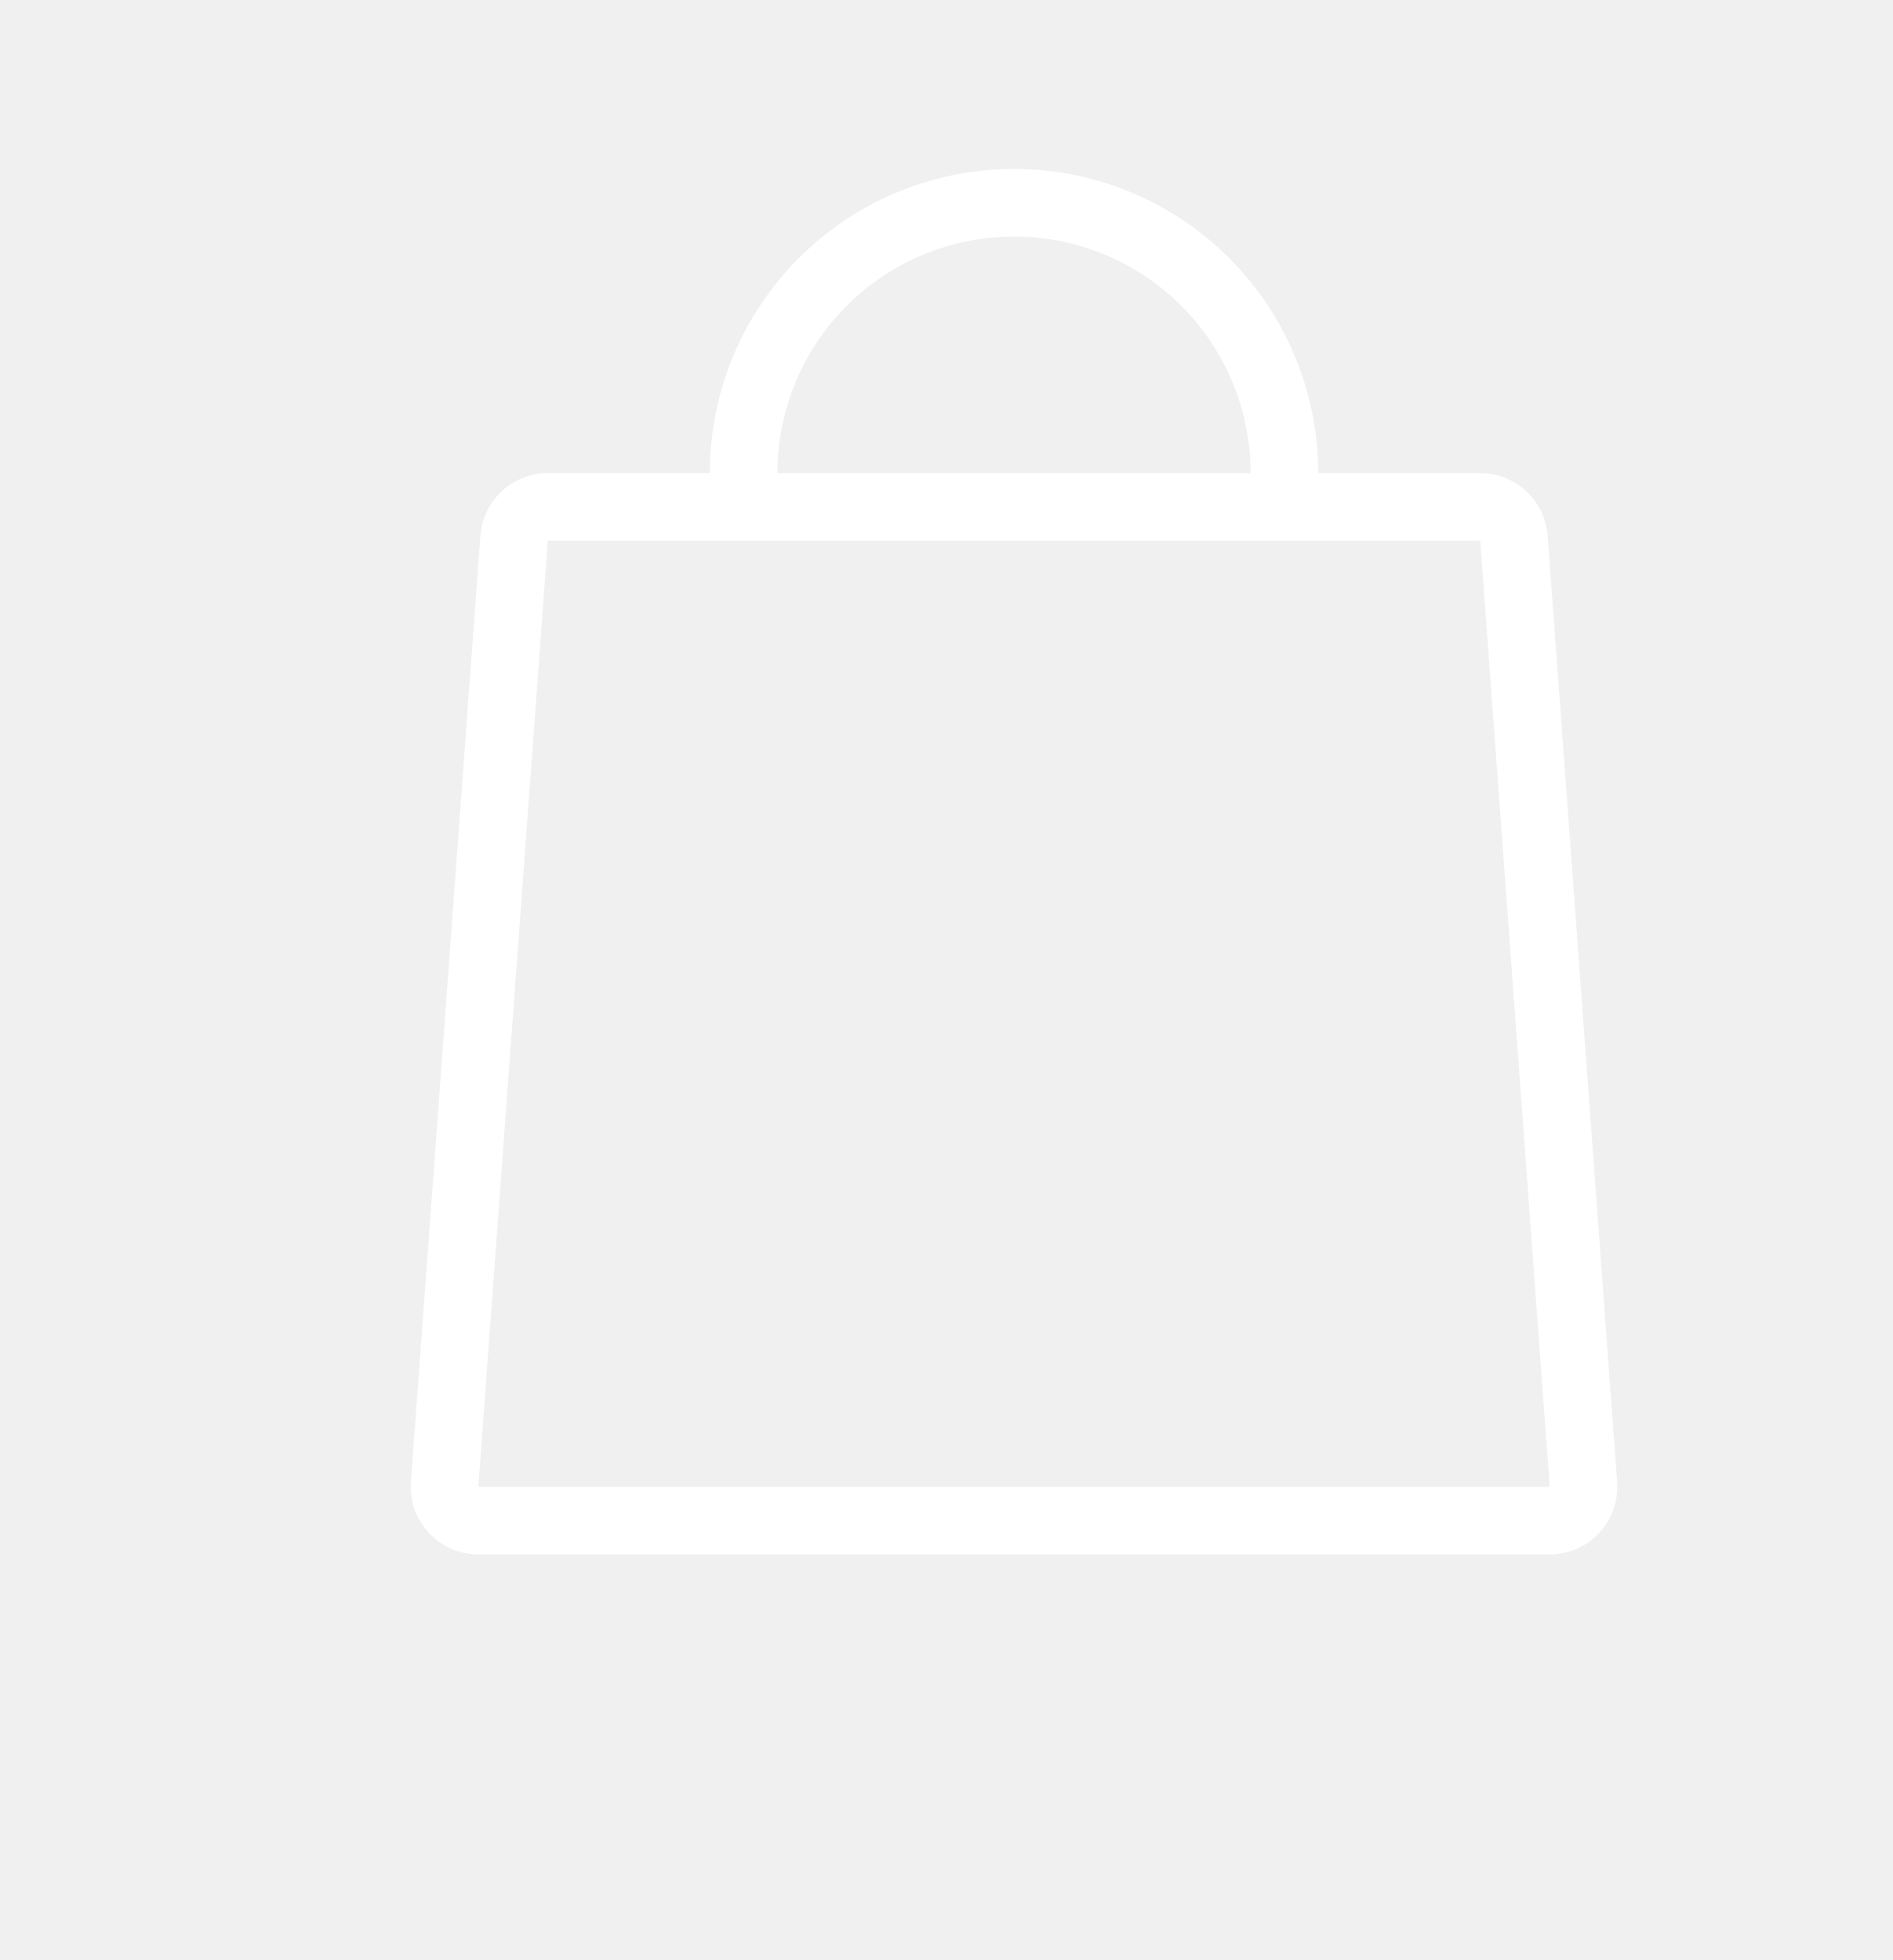
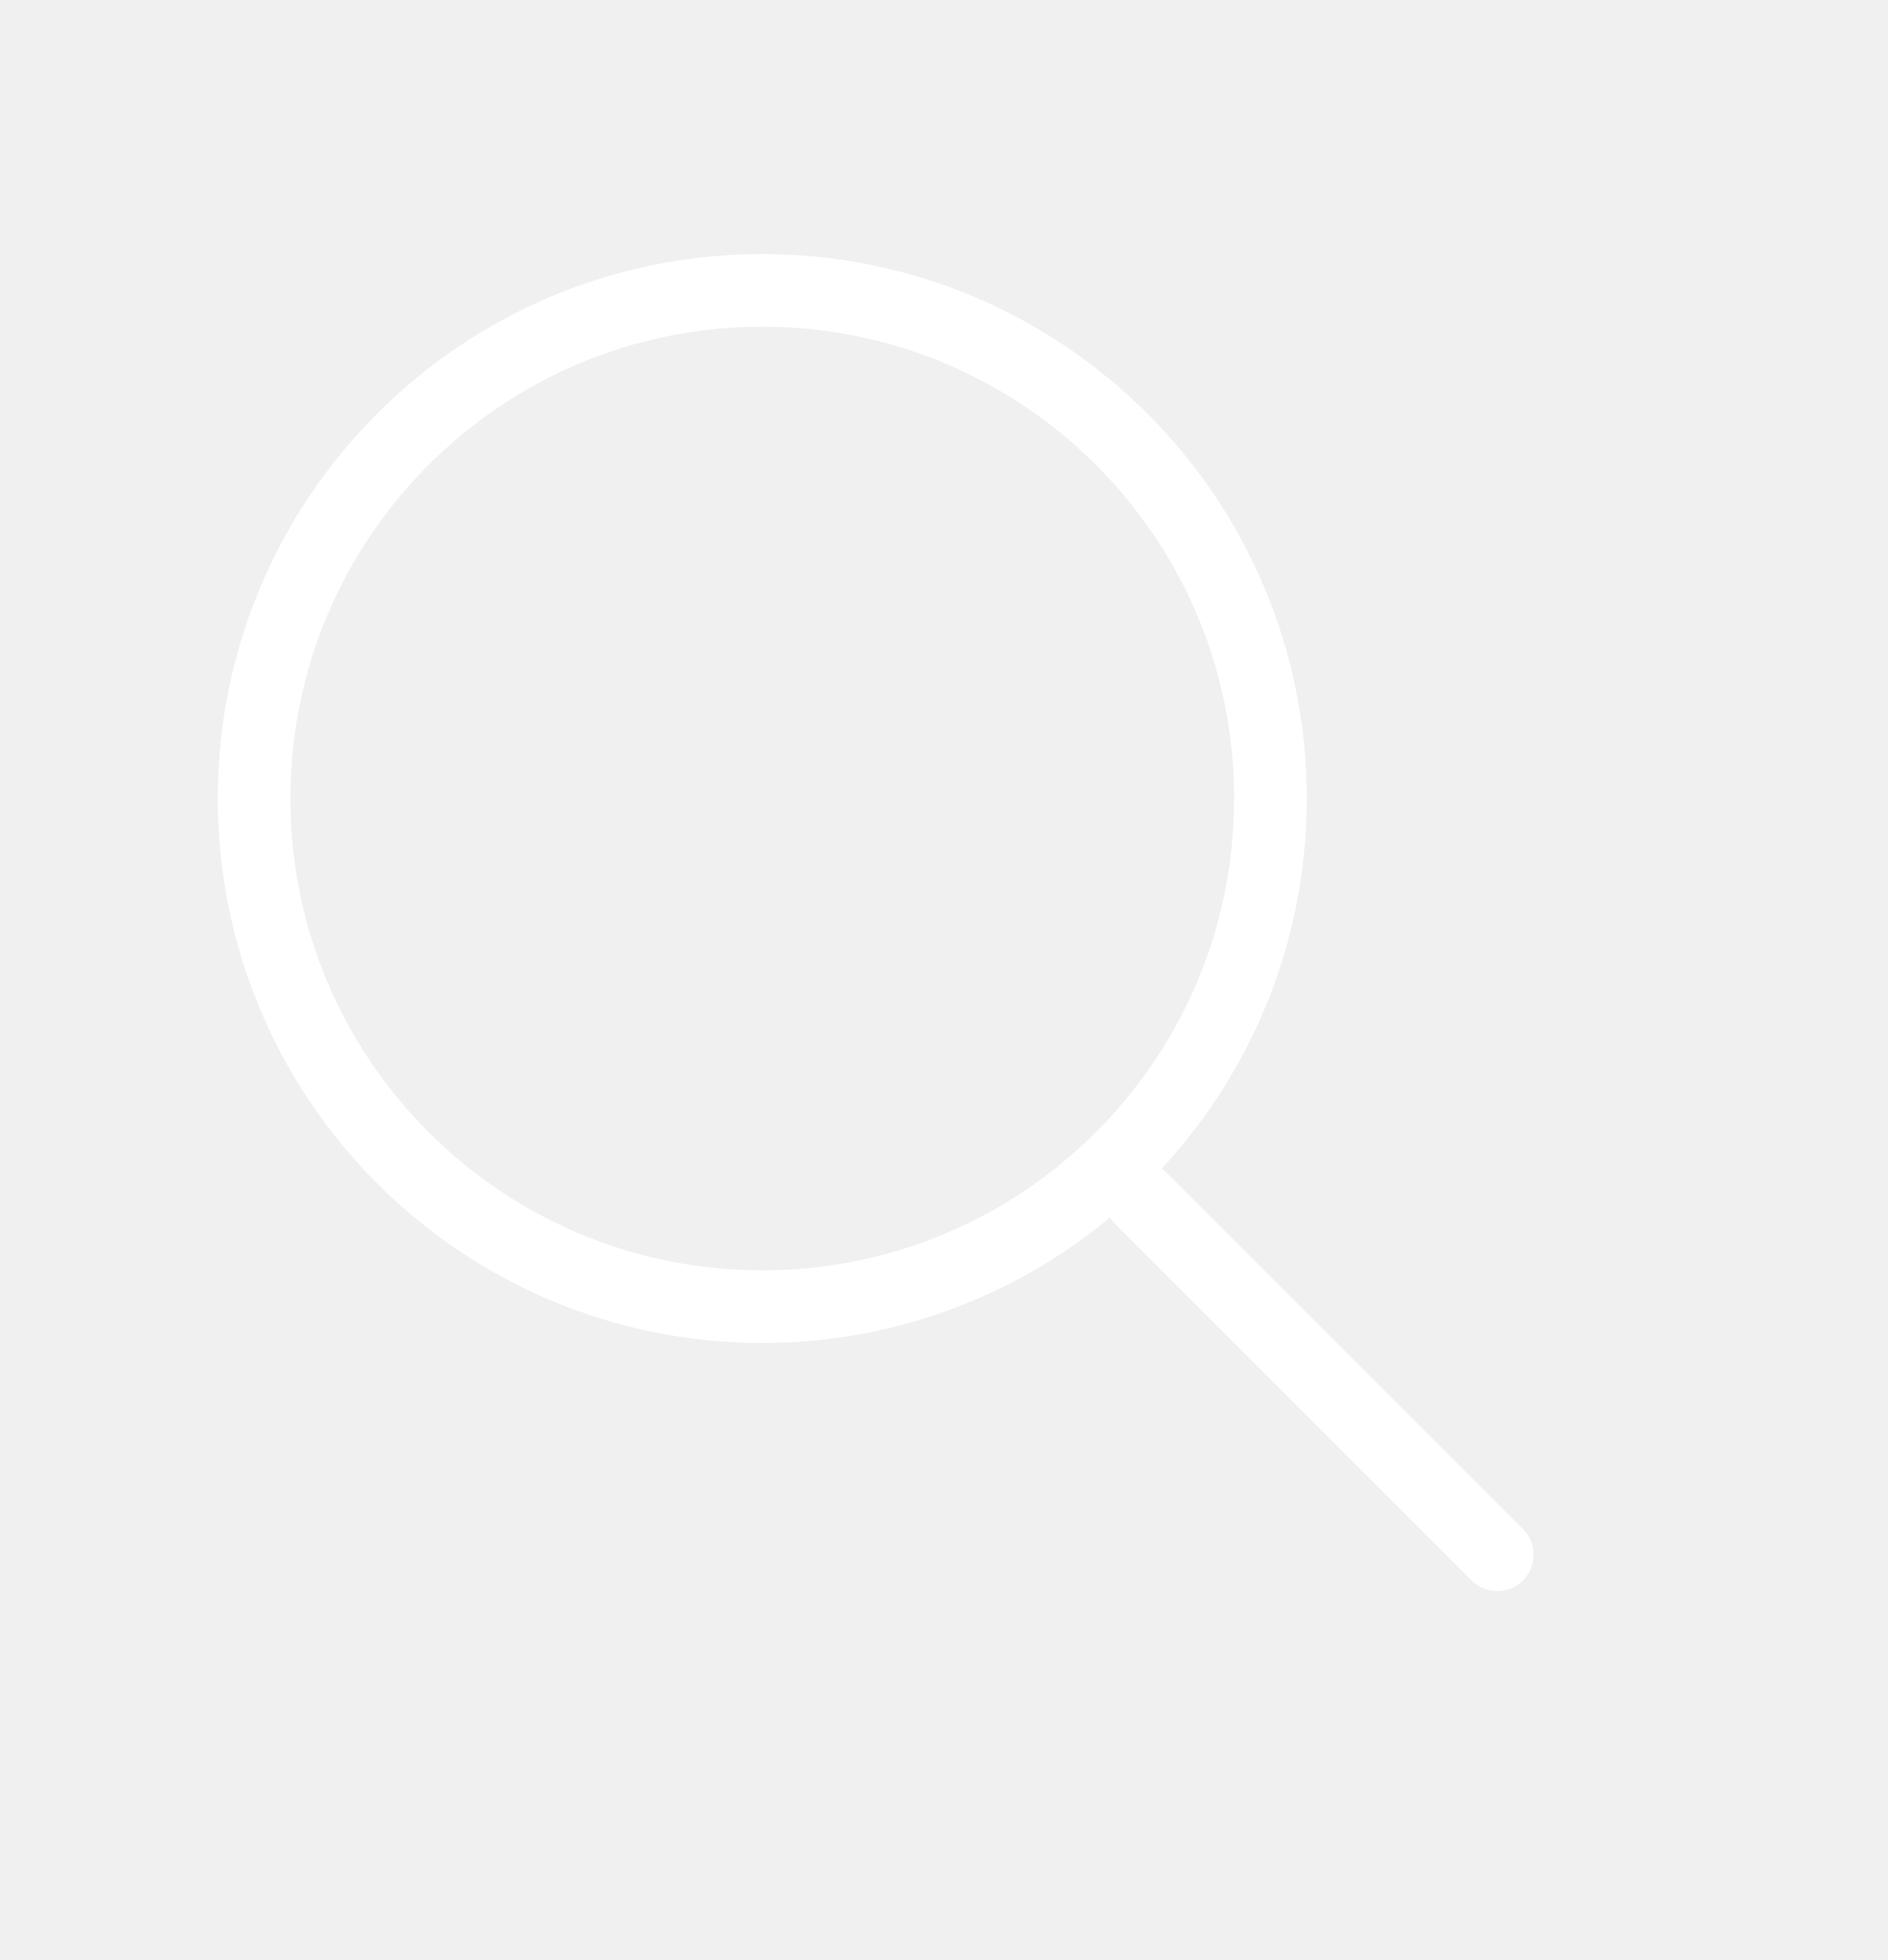
- <svg xmlns="http://www.w3.org/2000/svg" width="28" height="29" viewBox="0 0 28 29" fill="none">
-   <g clip-path="url(#clip0_442_6822)">
-     <path d="M7.605 7.963C7.624 7.702 7.841 7.5 8.103 7.5H21.897C22.159 7.5 22.376 7.702 22.395 7.963L23.423 21.963C23.444 22.253 23.215 22.5 22.924 22.5H7.076C6.785 22.5 6.556 22.253 6.577 21.963L7.605 7.963Z" stroke="white" />
-     <path d="M19 7C19 5.939 18.578 4.922 17.828 4.171C17.078 3.421 16.061 3 15 3C13.939 3 12.922 3.421 12.171 4.171C11.421 4.922 11 5.939 11 7" stroke="white" stroke-linecap="round" stroke-linejoin="round" />
-   </g>
-   <defs>
-     <clipPath id="clip0_442_6822">
-       <rect width="28" height="29" fill="white" />
-     </clipPath>
-   </defs>
+ <svg xmlns="http://www.w3.org/2000/svg" width="26" height="27" viewBox="0 0 26 27" fill="none">
+   <circle cx="10.5" cy="11" r="7" stroke="white" />
+   <line x1="15.707" y1="16.5" x2="20.625" y2="21.418" stroke="white" stroke-linecap="round" />
</svg>
